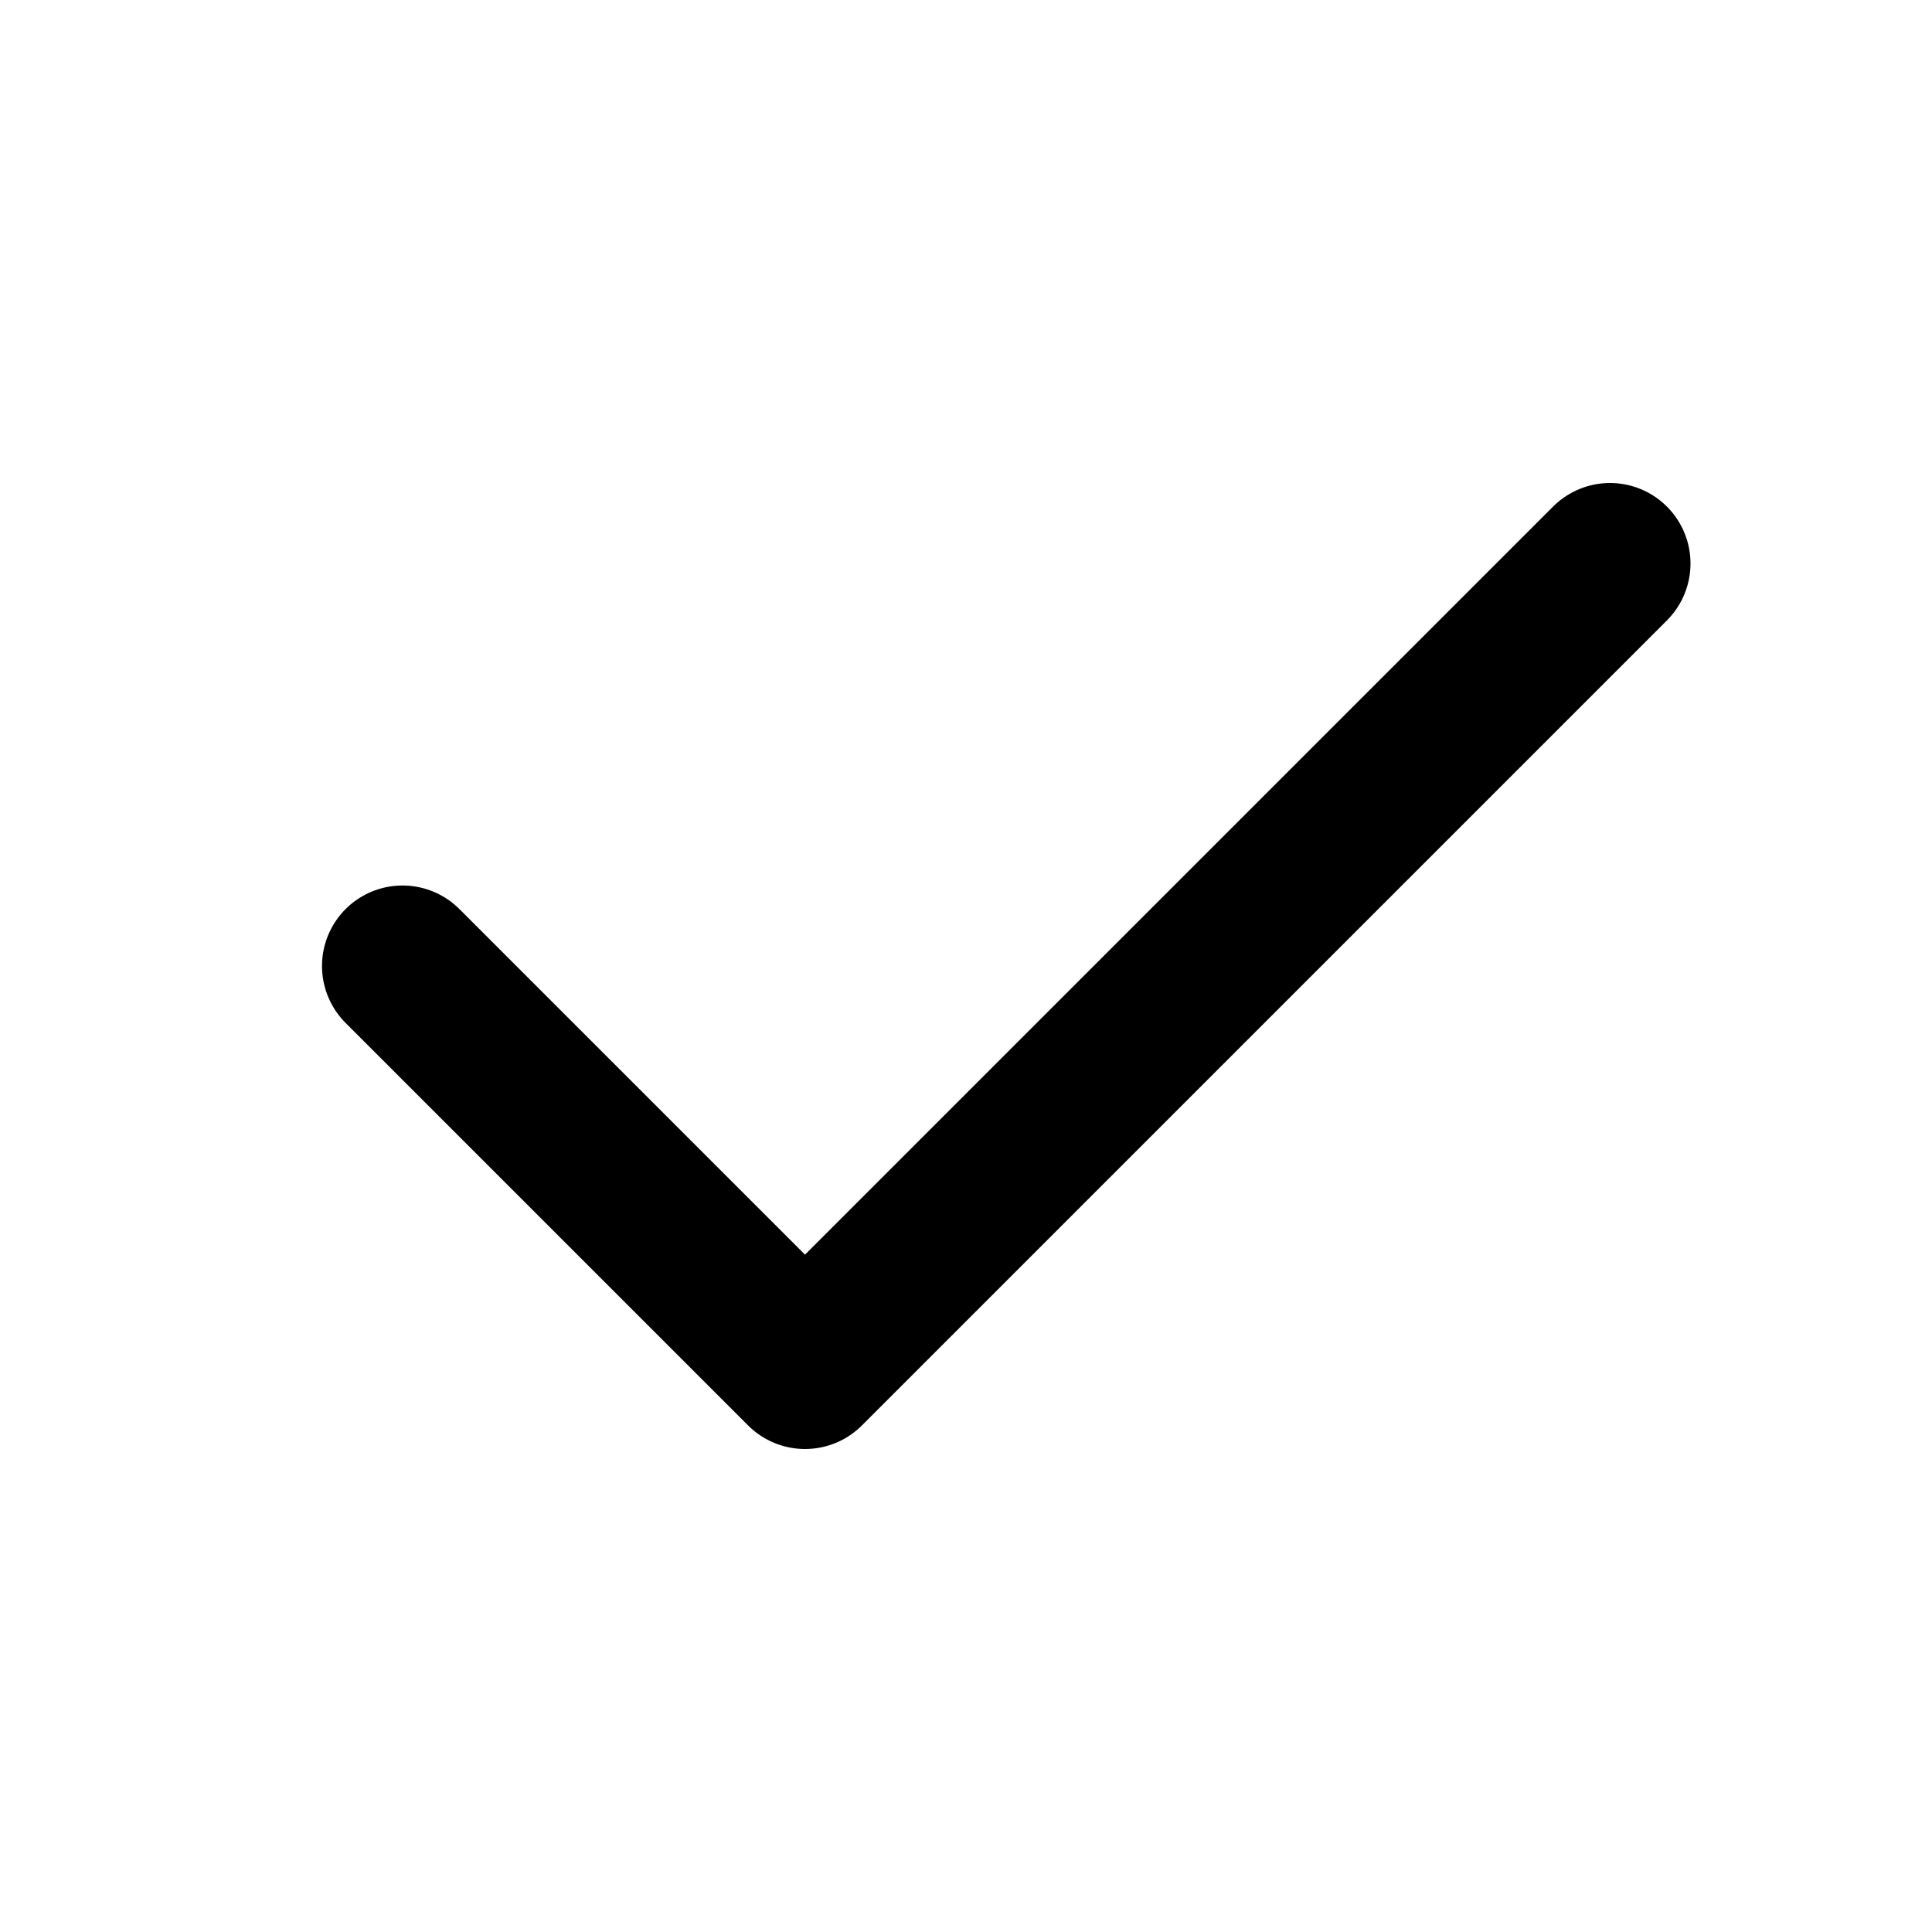
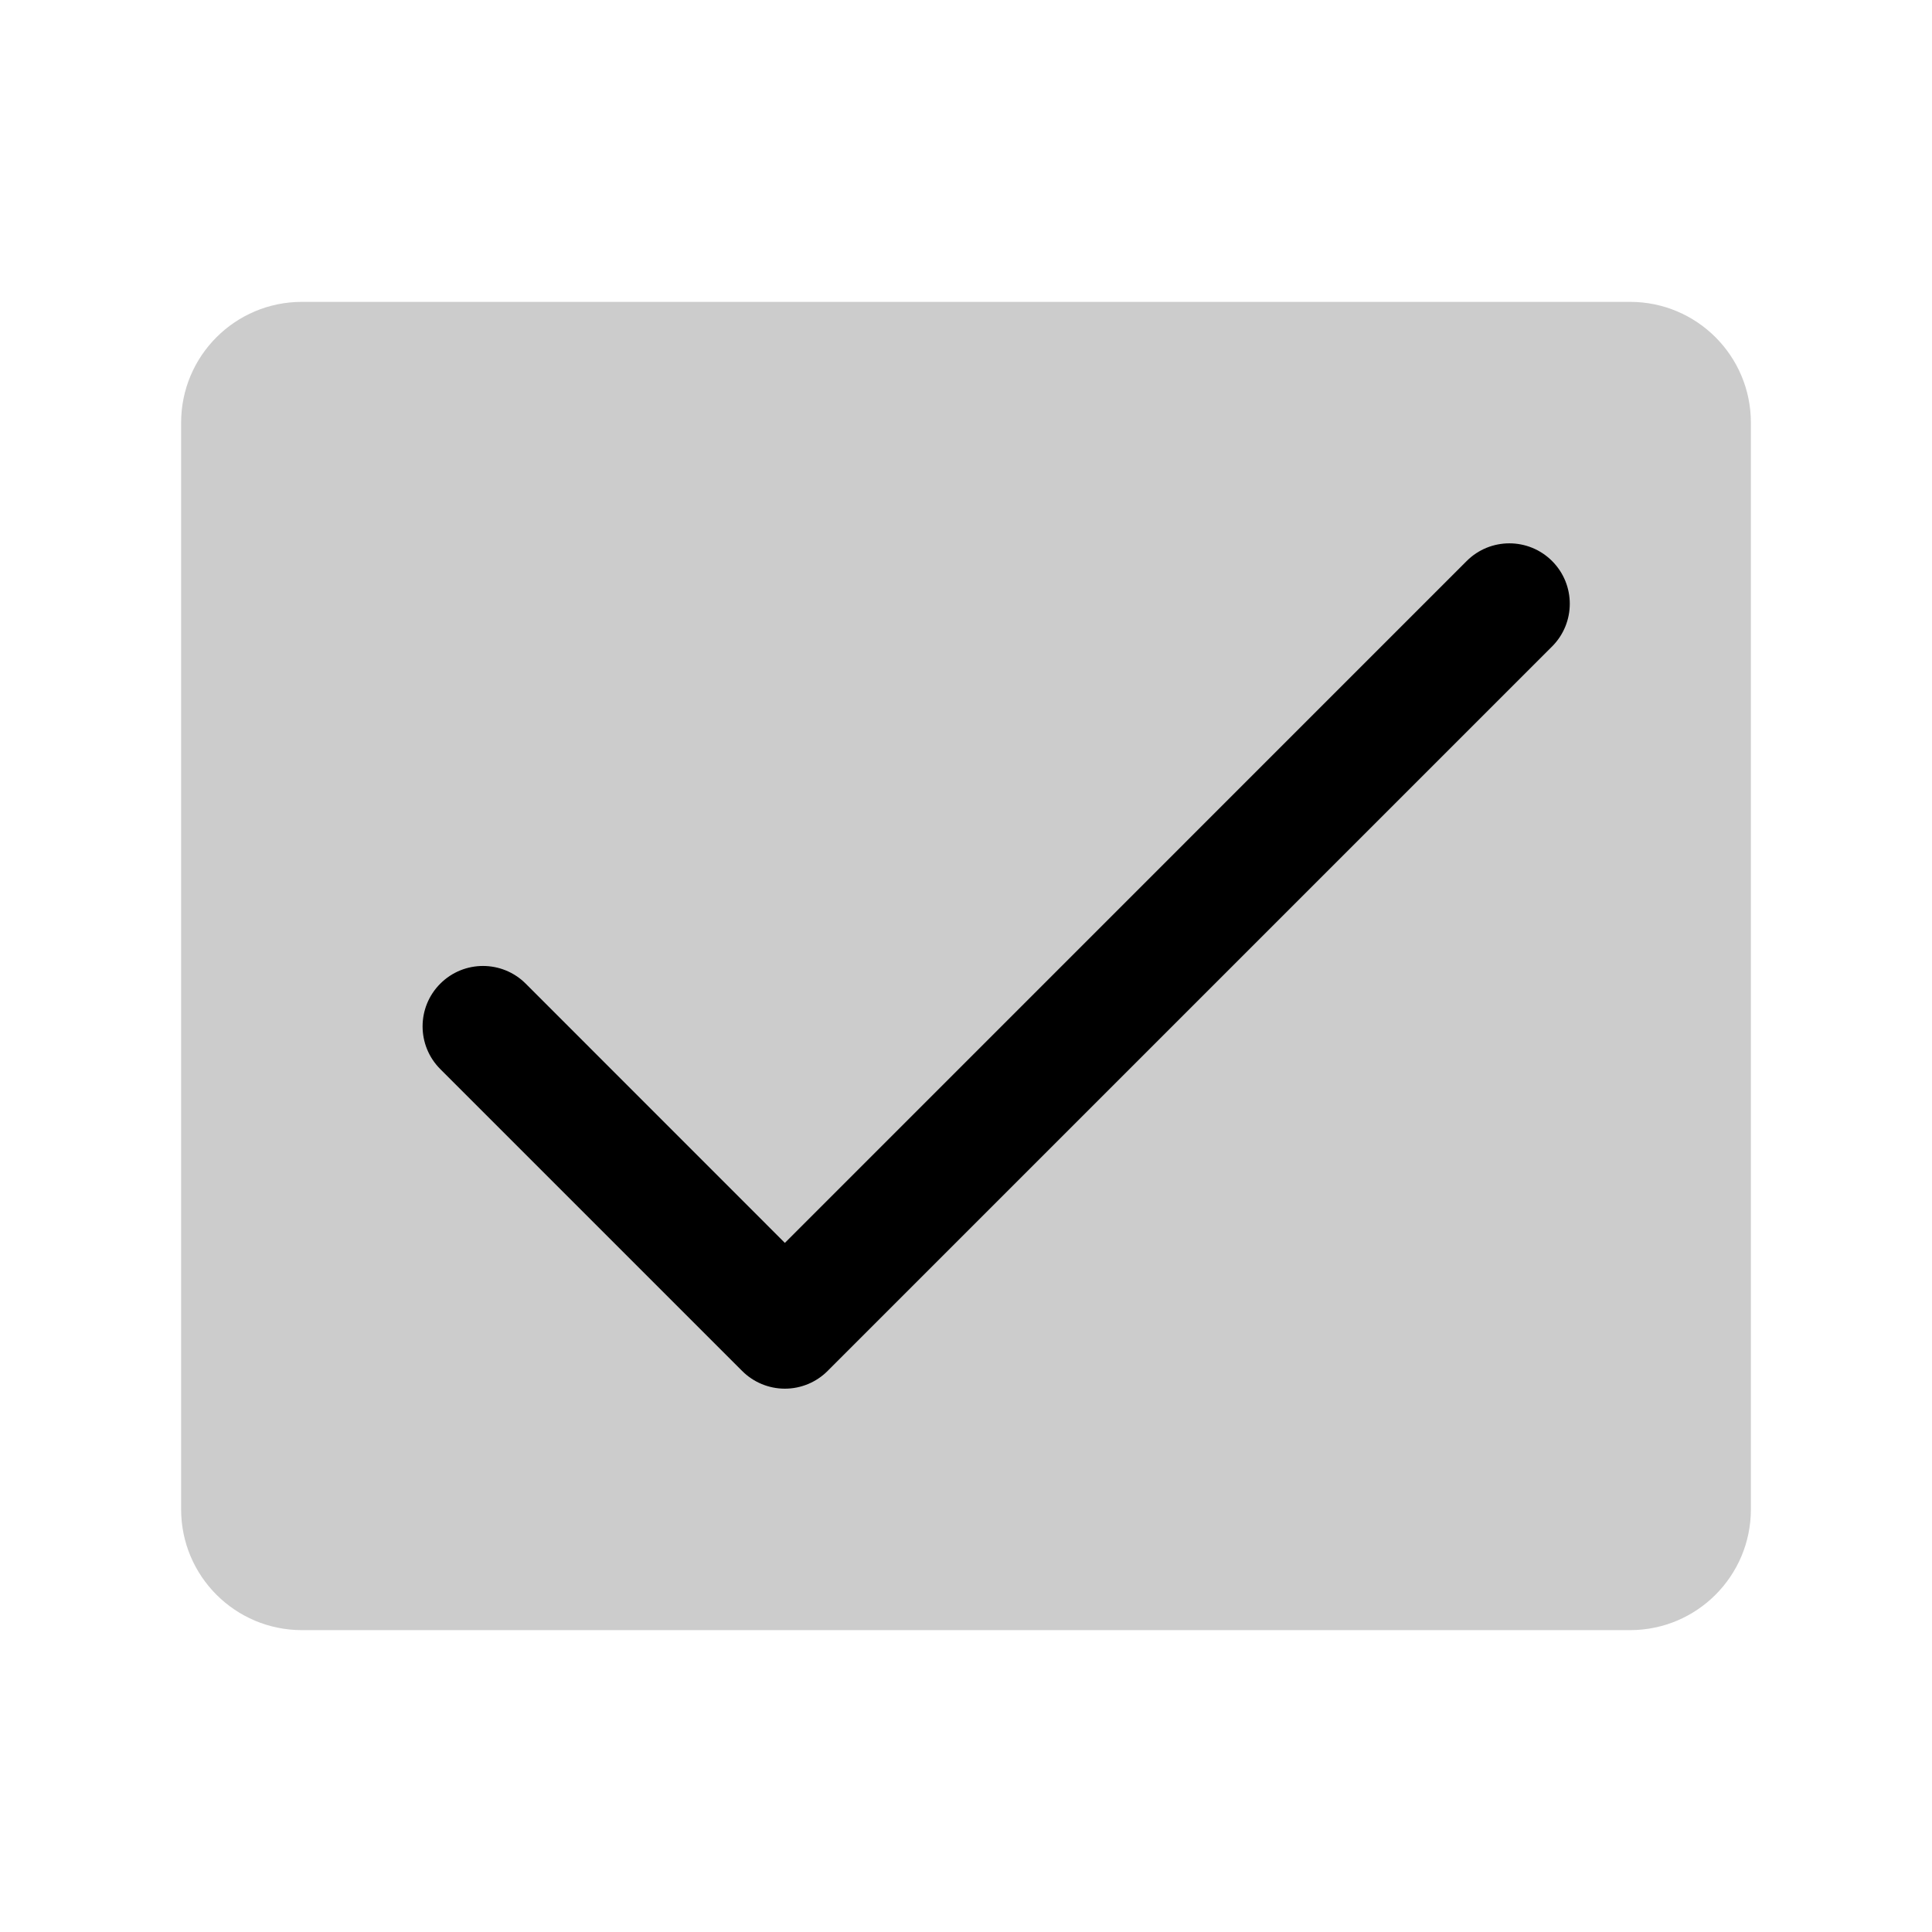
- <svg xmlns="http://www.w3.org/2000/svg" width="24" height="24" viewBox="0 0 24 24" fill="none" stroke="currentColor" stroke-width="2" stroke-linecap="round" stroke-linejoin="round">
-   <path d="M5 12l5 5l10 -10" />
+ <svg xmlns="http://www.w3.org/2000/svg" viewBox="0 0 256 256" fill="currentColor">
+   <path d="M232,56V200a16,16,0,0,1-16,16H40a16,16,0,0,1-16-16V56A16,16,0,0,1,40,40H216A16,16,0,0,1,232,56Z" opacity="0.2" />
+   <path d="M205.66,85.66l-96,96a8,8,0,0,1-11.32,0l-40-40a8,8,0,0,1,11.32-11.32L104,164.69l90.34-90.35a8,8,0,0,1,11.32,11.32Z" />
</svg>
